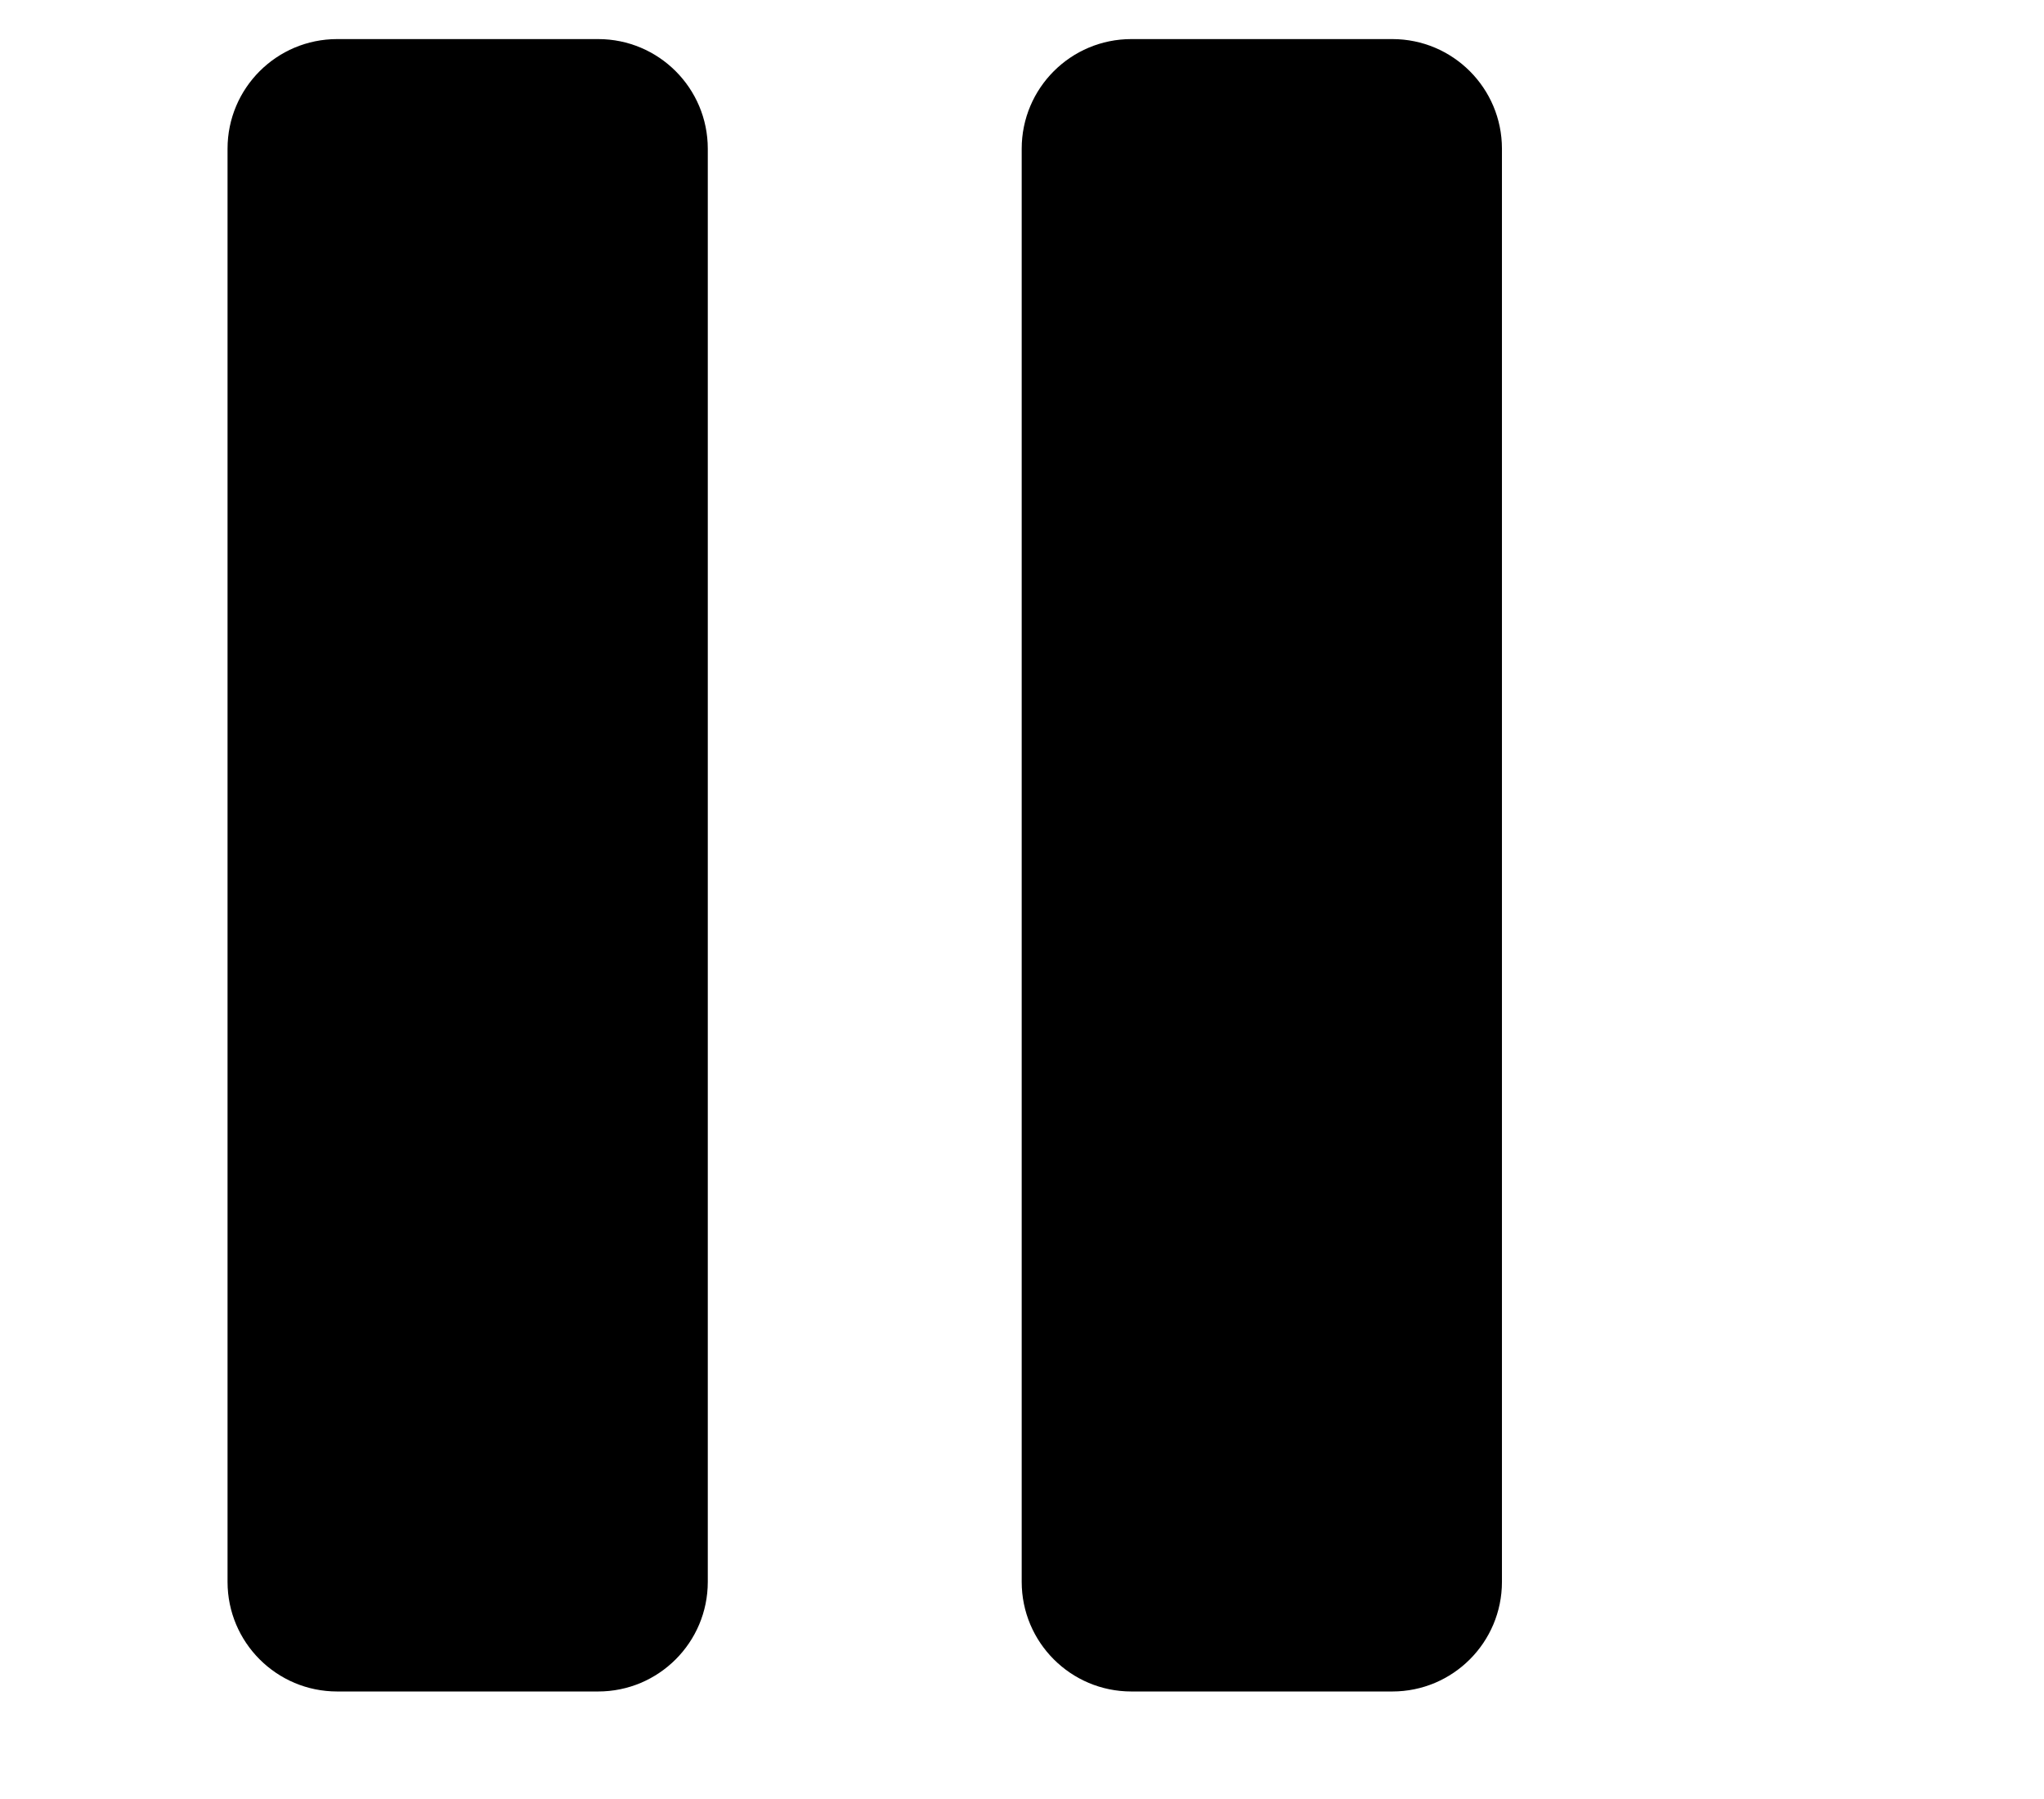
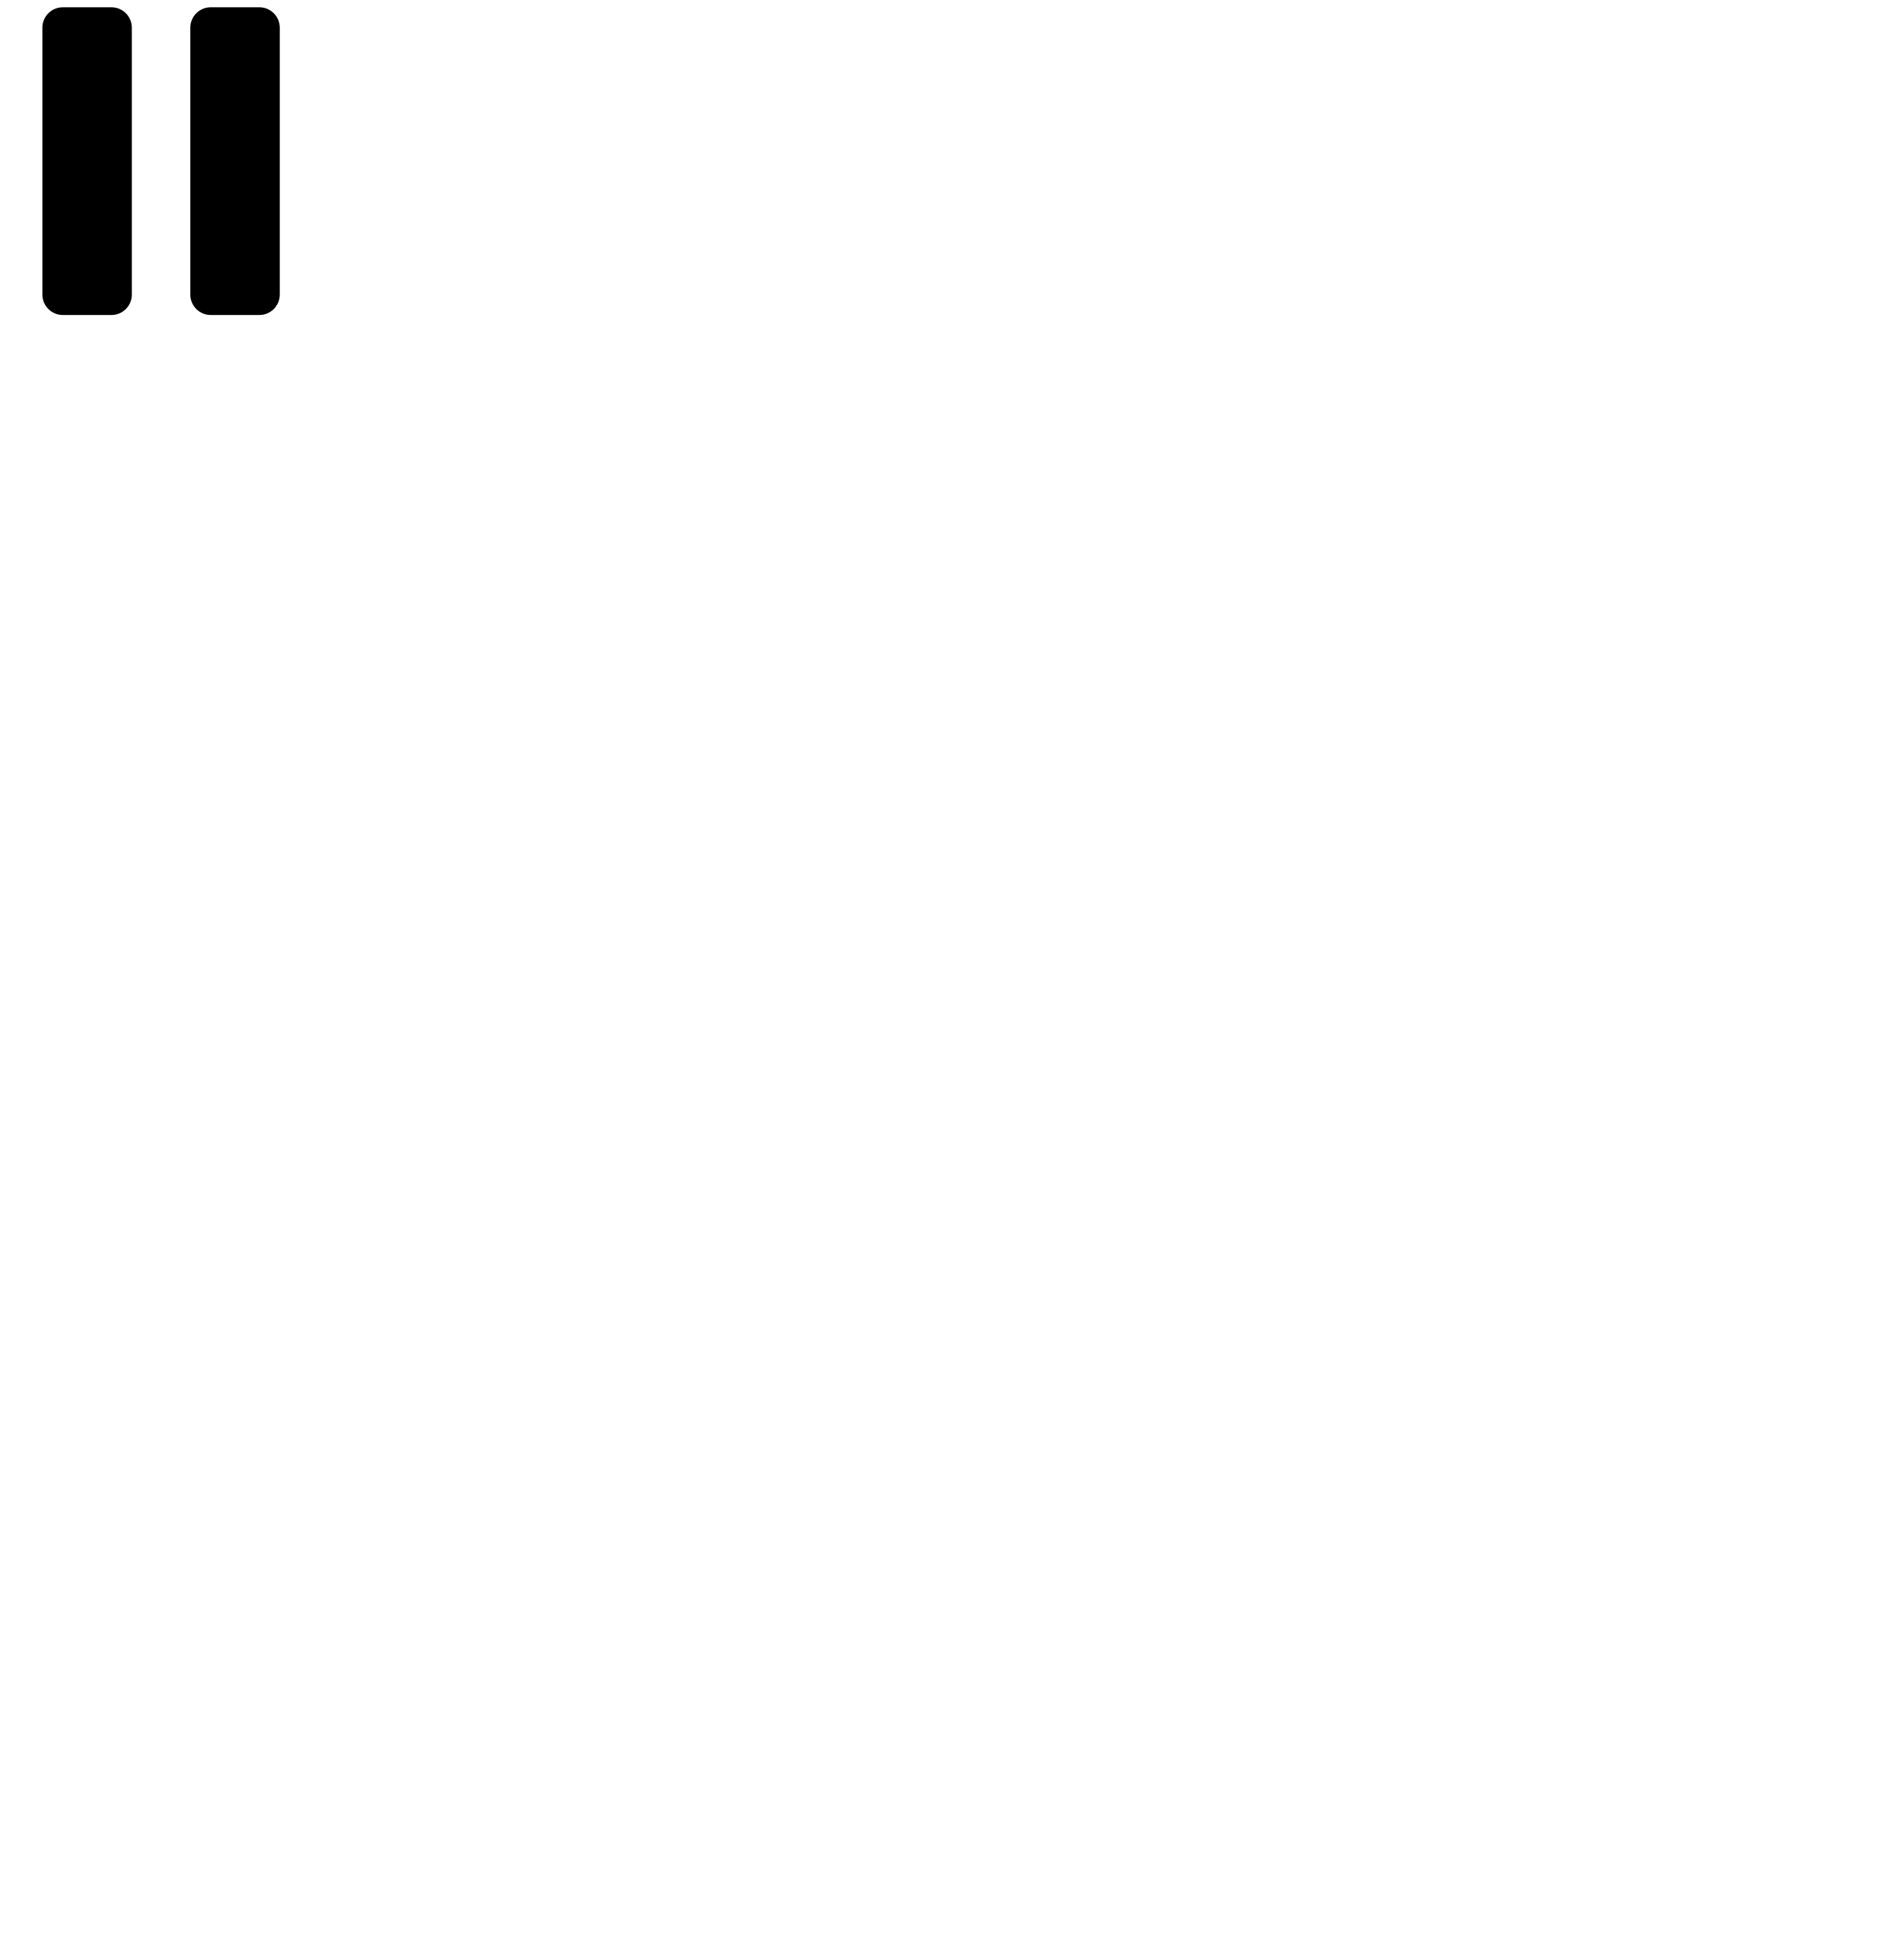
- <svg xmlns="http://www.w3.org/2000/svg" viewBox="0 0 1000 880" class="fill-current text-red-500 inline-block h-6 w-6">
+ <svg viewBox="0 0 5000 5080" class="fill-current text-red-500 h-6 w-6">
  <rect transform="rotate(-90 469.365 358.042) scale(1.27692)" width="633" height="184" rx="42" ry="42" />
  <rect transform="rotate(-90 663.63 163.777) scale(1.27692)" width="633" height="184" rx="42" ry="42" />
</svg>
